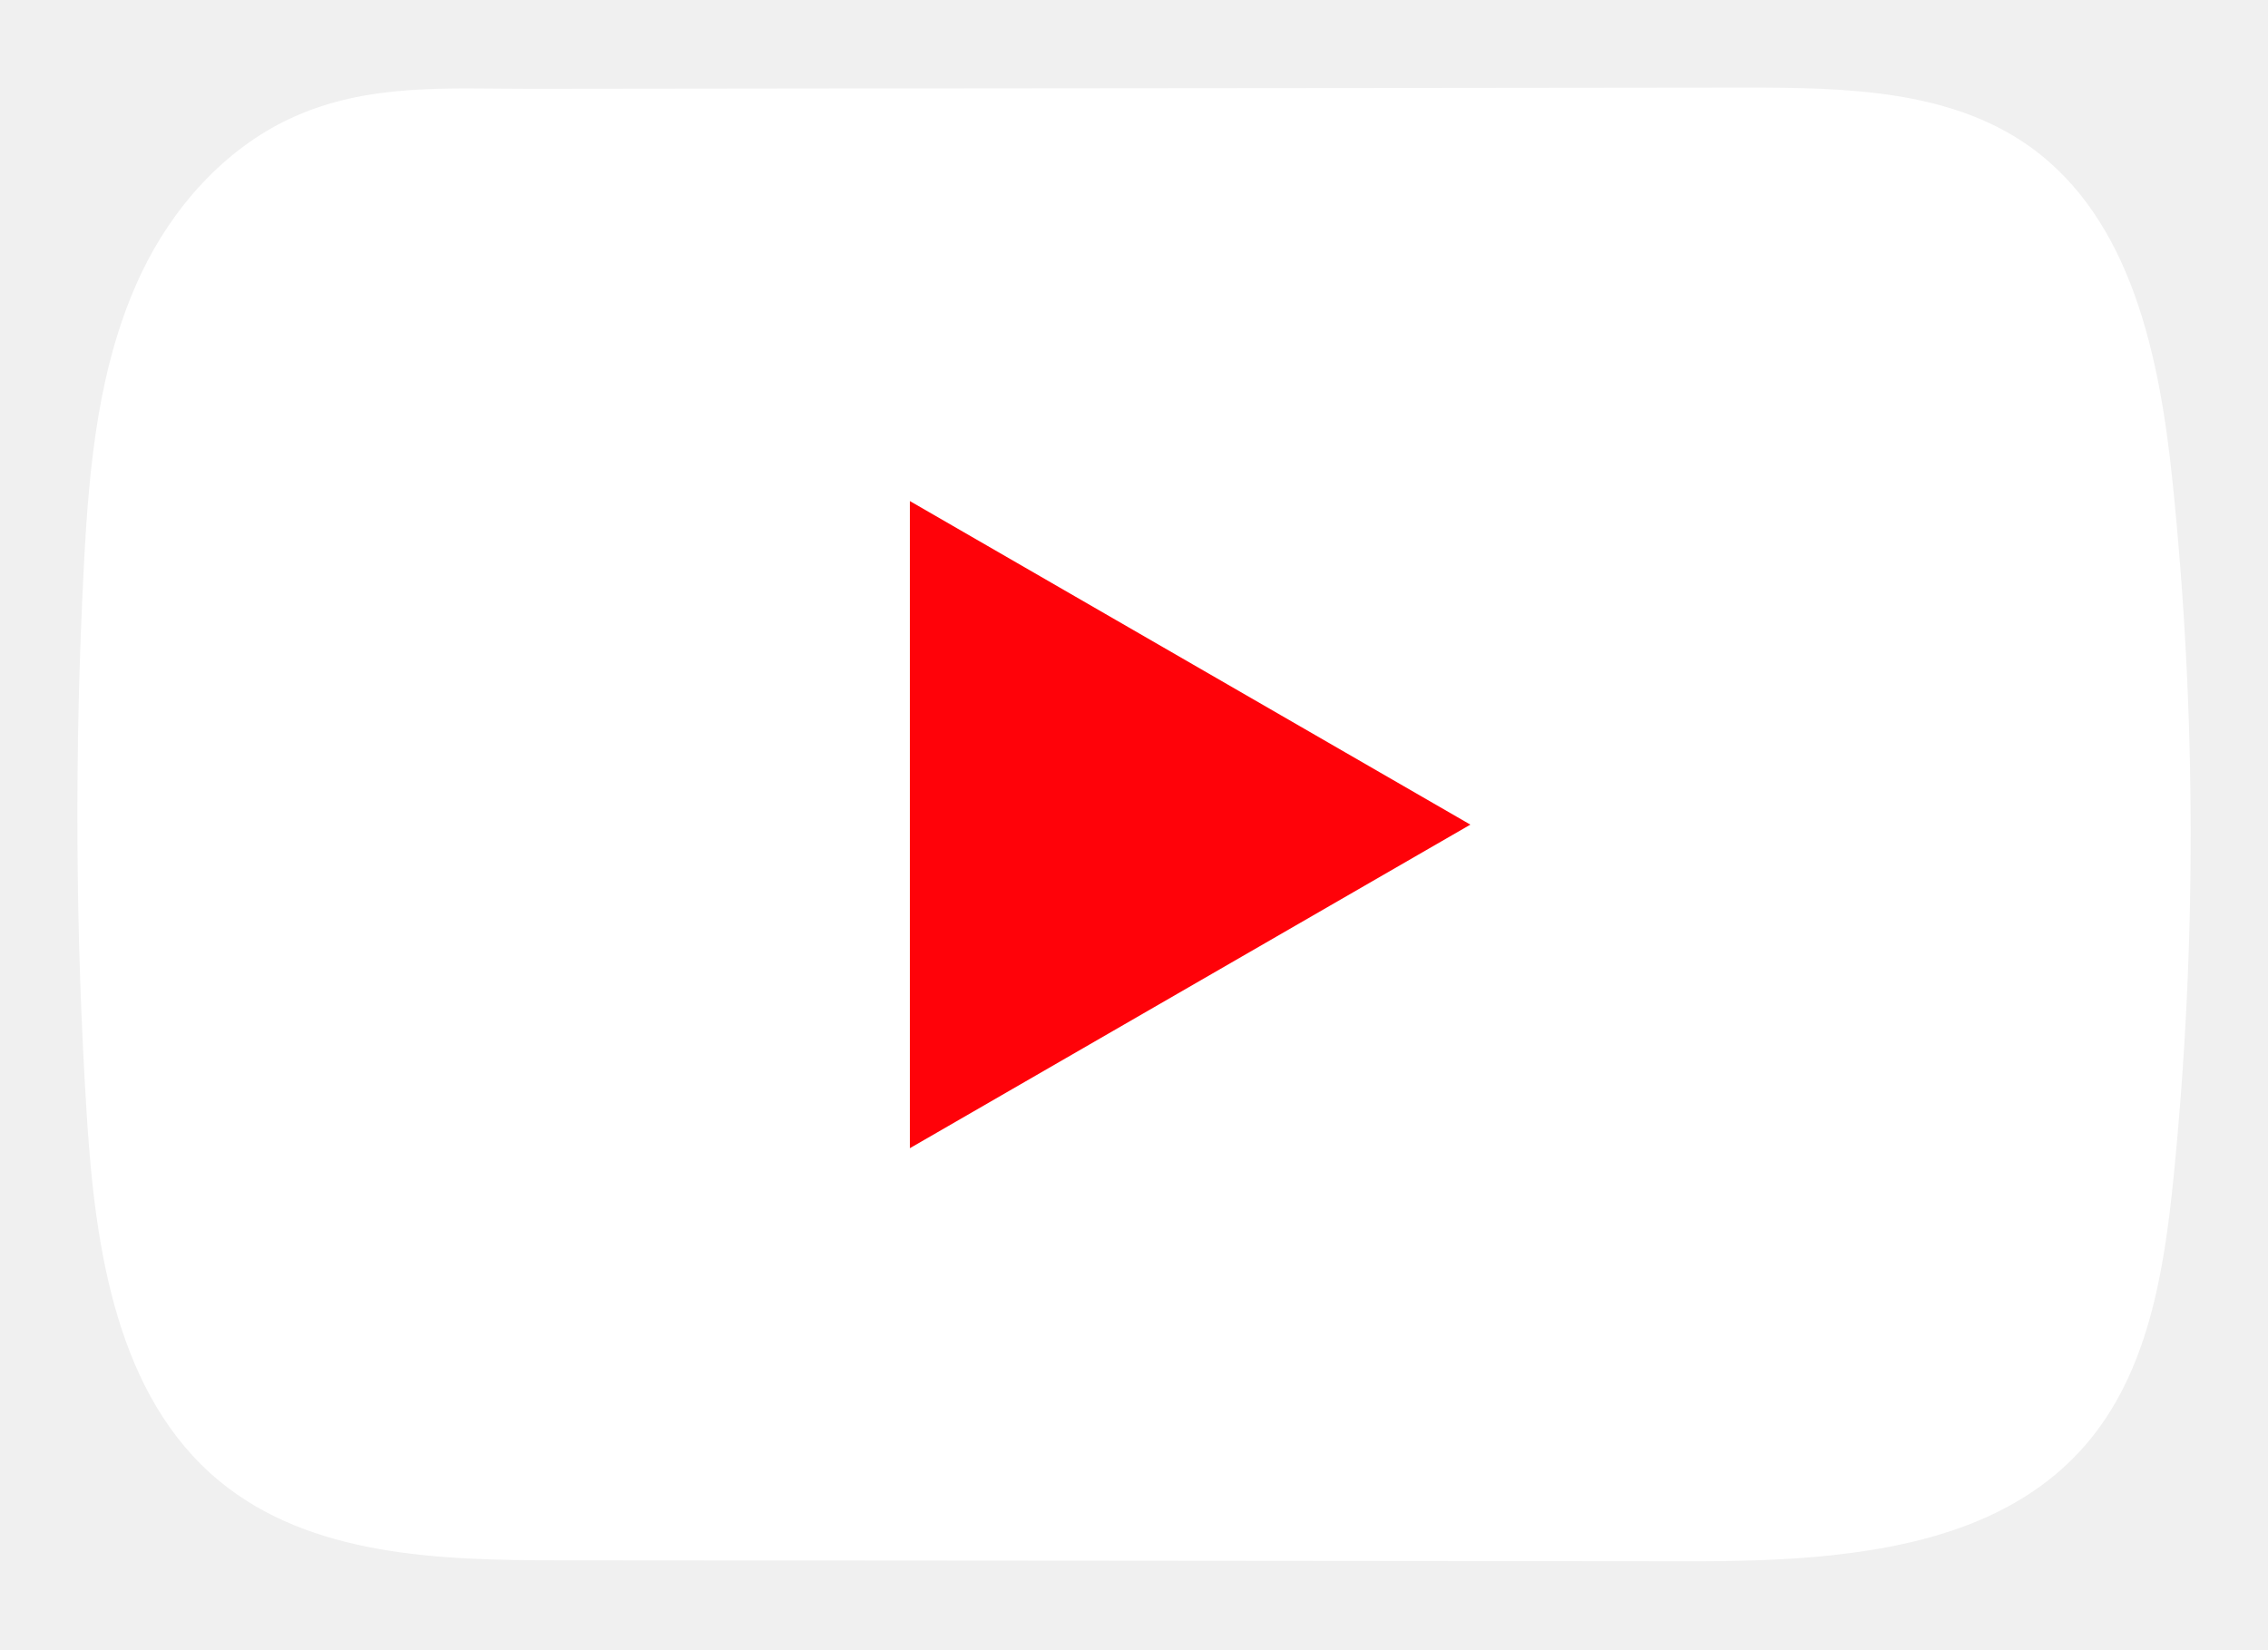
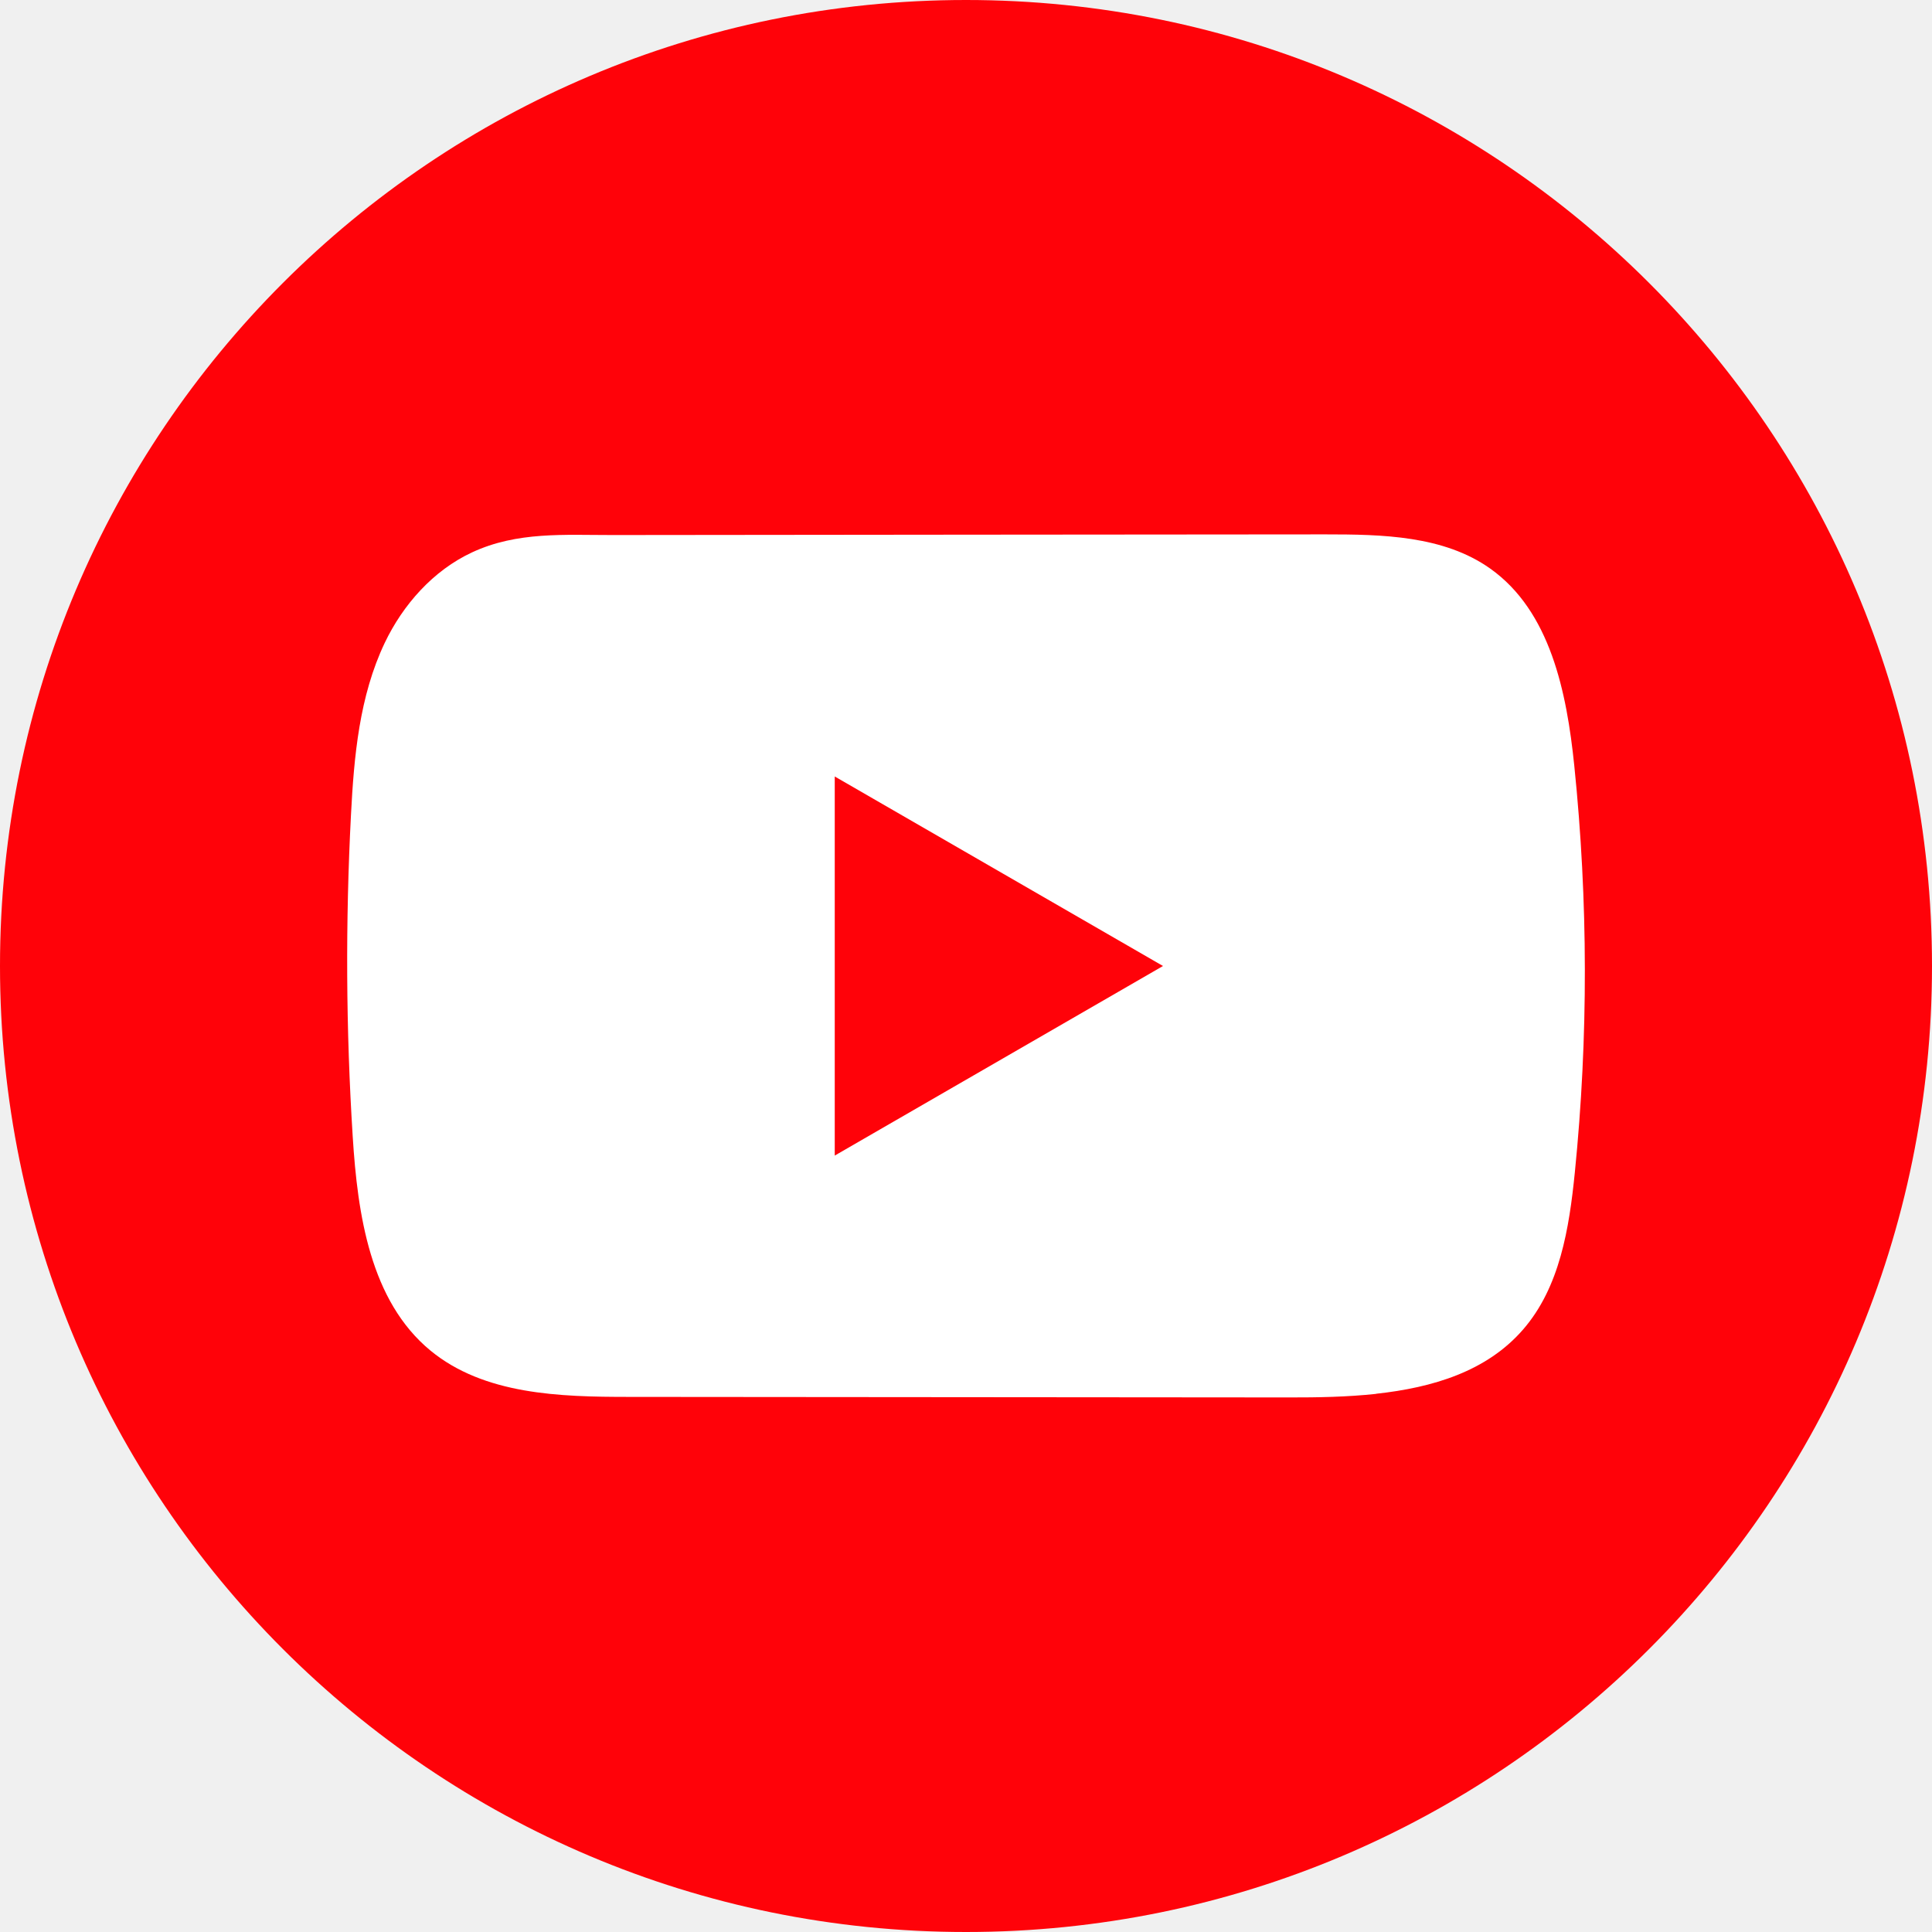
- <svg xmlns="http://www.w3.org/2000/svg" width="22" height="16" viewBox="0 0 22 16" fill="none">
-   <path d="M17.792 15.086C17.315 15.138 16.827 15.147 16.36 15.146C12.711 15.143 9.063 15.139 5.416 15.137C4.268 15.137 3.018 15.1 2.13 14.37C1.131 13.546 0.923 12.117 0.842 10.824C0.73 9.052 0.721 7.275 0.813 5.502C0.863 4.528 0.952 3.531 1.372 2.649C1.673 2.016 2.175 1.447 2.819 1.148C3.566 0.801 4.349 0.863 5.154 0.862C7.081 0.859 9.008 0.858 10.935 0.856C12.938 0.854 14.943 0.853 16.947 0.85C17.893 0.85 18.91 0.87 19.682 1.417C20.679 2.123 20.95 3.467 21.075 4.682C21.305 6.921 21.309 9.183 21.084 11.421C20.991 12.344 20.836 13.32 20.227 14.021C19.625 14.715 18.731 14.983 17.793 15.085L17.792 15.086Z" fill="white" />
-   <path d="M14.263 8L8.826 4.861V11.139L14.263 8Z" fill="#FF0209" />
+ <svg xmlns="http://www.w3.org/2000/svg" width="32" height="32" viewBox="0 0 32 32" fill="none">
+   <path d="M32 16C32 7.163 24.837 0 16 0C7.163 0 0 7.163 0 16C0 24.837 7.163 32 16 32C24.837 32 32 24.837 32 16Z" fill="#FF0209" />
+   <path d="M22.792 23.087C22.315 23.138 21.827 23.147 21.36 23.146C17.711 23.143 14.063 23.139 10.416 23.137C9.268 23.137 8.018 23.1 7.13 22.37C6.131 21.546 5.923 20.117 5.842 18.824C5.73 17.052 5.721 15.275 5.813 13.502C5.863 12.528 5.952 11.531 6.372 10.649C6.673 10.017 7.175 9.448 7.819 9.149C8.566 8.801 9.349 8.863 10.154 8.862C12.081 8.86 14.008 8.858 15.935 8.856C17.938 8.854 19.943 8.853 21.947 8.851C22.893 8.851 23.91 8.87 24.682 9.417C25.679 10.123 25.95 11.467 26.075 12.682C26.305 14.921 26.309 17.183 26.084 19.421C25.991 20.344 25.836 21.32 25.227 22.021C24.625 22.715 23.731 22.983 22.793 23.085L22.792 23.087Z" fill="white" />
+   <path d="M19.263 16L13.826 12.861V19.14L19.263 16Z" fill="#FF0209" />
</svg>
